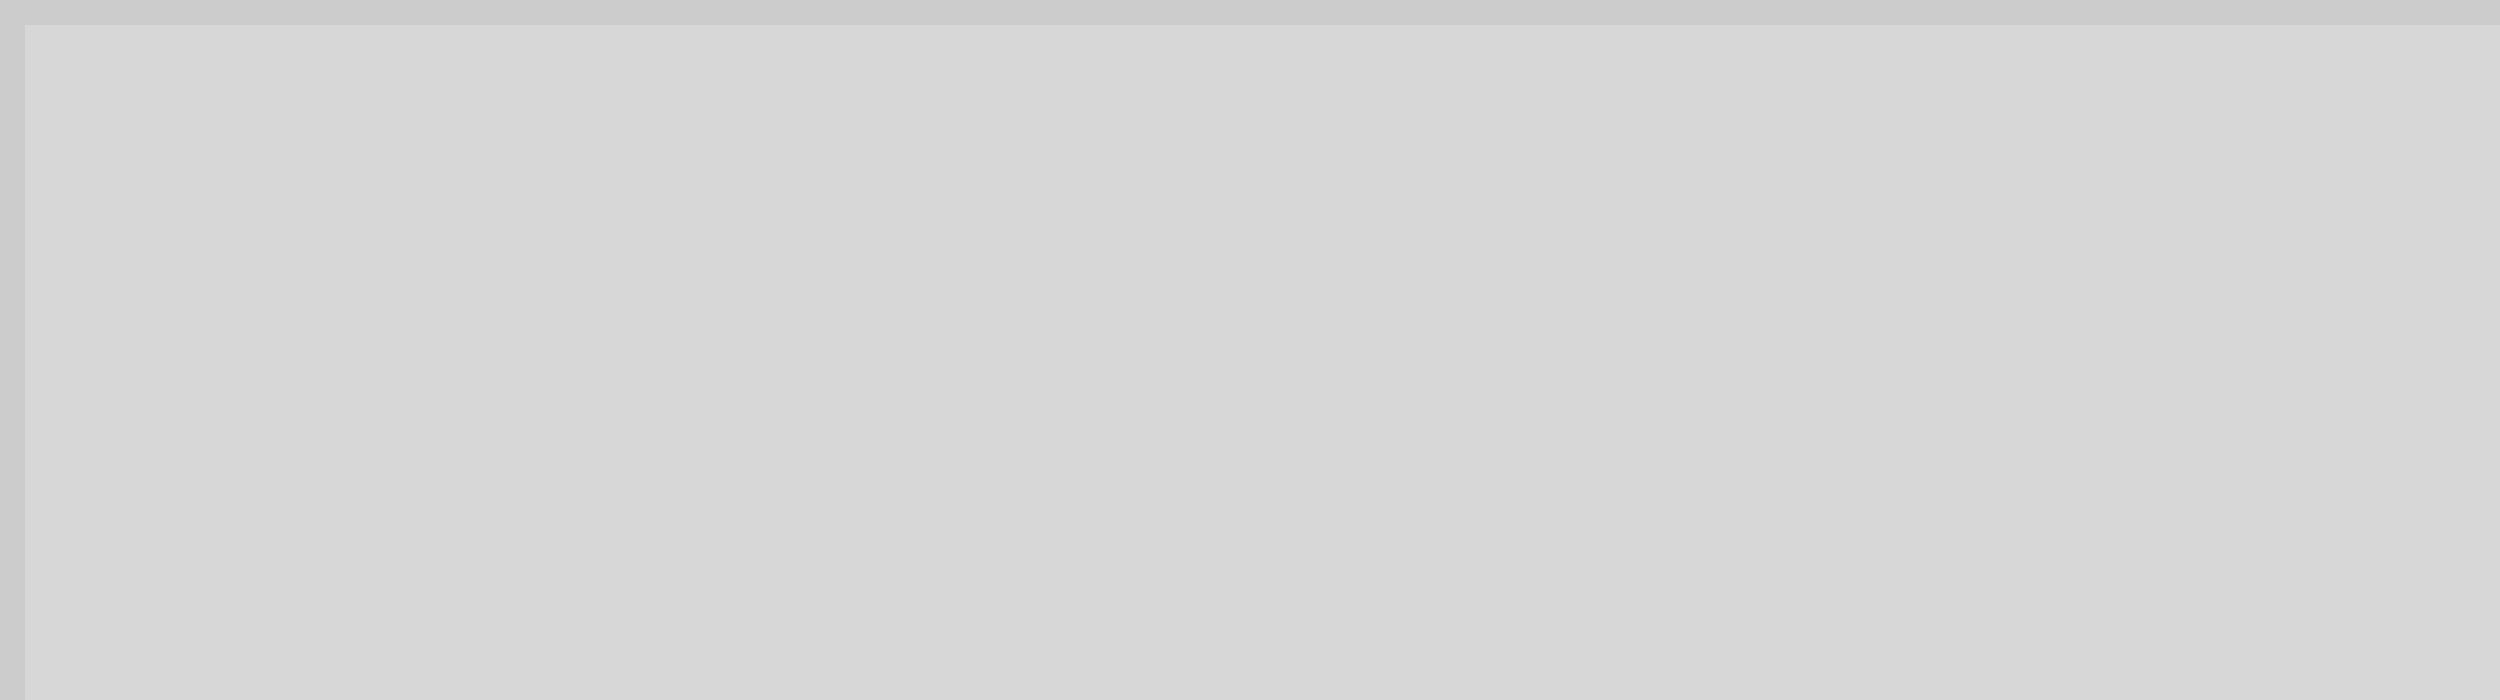
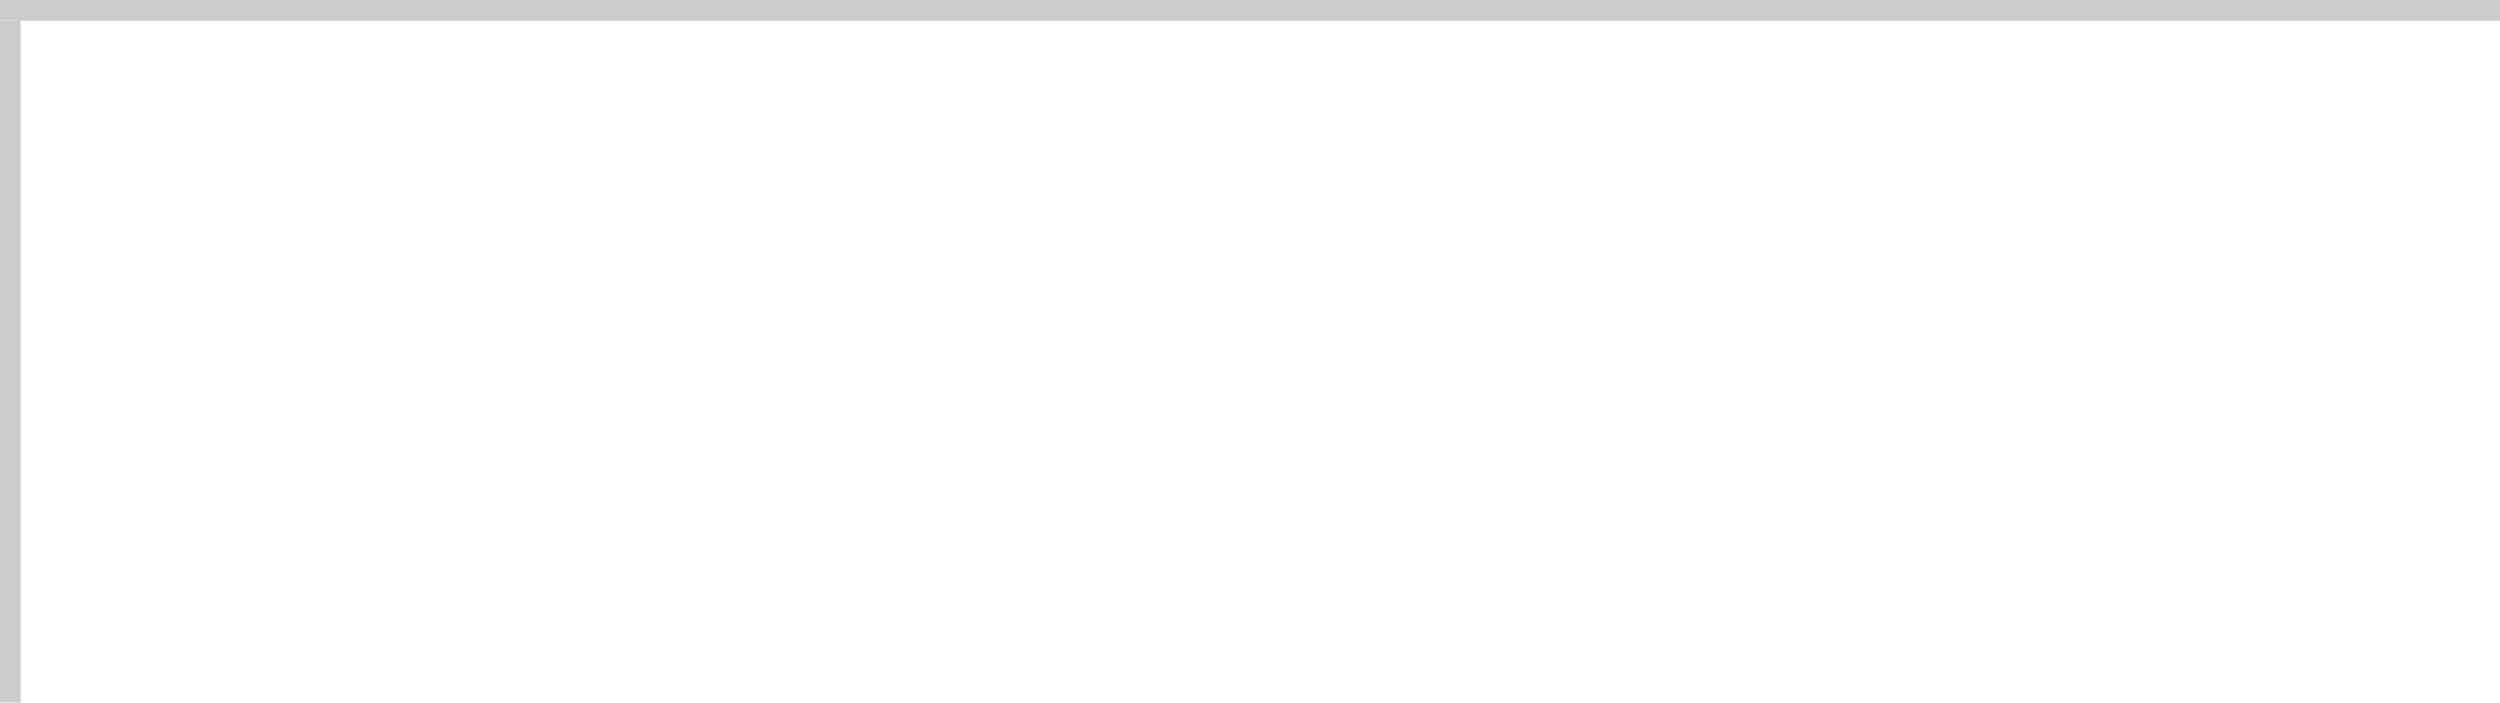
- <svg xmlns="http://www.w3.org/2000/svg" version="1.1" width="100px" height="28px" viewBox="421 0 100 28">
-   <path d="M 1 1  L 100 1  L 100 28  L 1 28  L 1 1  Z " fill-rule="nonzero" fill="rgba(215, 215, 215, 1)" stroke="none" transform="matrix(1 0 0 1 421 0 )" class="fill" />
-   <path d="M 0.5 1  L 0.5 28  " stroke-width="1" stroke-dasharray="0" stroke="rgba(204, 204, 204, 1)" fill="none" transform="matrix(1 0 0 1 421 0 )" class="stroke" />
-   <path d="M 0 0.5  L 100 0.5  " stroke-width="1" stroke-dasharray="0" stroke="rgba(204, 204, 204, 1)" fill="none" transform="matrix(1 0 0 1 421 0 )" class="stroke" />
+ <svg xmlns="http://www.w3.org/2000/svg" version="1.1" width="121px" height="34px" viewBox="100 28 121 34">
+   <path d="M 1 1  L 121 1  L 121 34  L 1 34  L 1 1  Z " fill-rule="nonzero" fill="rgba(255, 255, 255, 1)" stroke="none" transform="matrix(1 0 0 1 100 28 )" class="fill" />
+   <path d="M 0.5 1  L 0.5 34  " stroke-width="1" stroke-dasharray="0" stroke="rgba(204, 204, 204, 1)" fill="none" transform="matrix(1 0 0 1 100 28 )" class="stroke" />
+   <path d="M 0 0.5  L 121 0.5  " stroke-width="1" stroke-dasharray="0" stroke="rgba(204, 204, 204, 1)" fill="none" transform="matrix(1 0 0 1 100 28 )" class="stroke" />
</svg>
